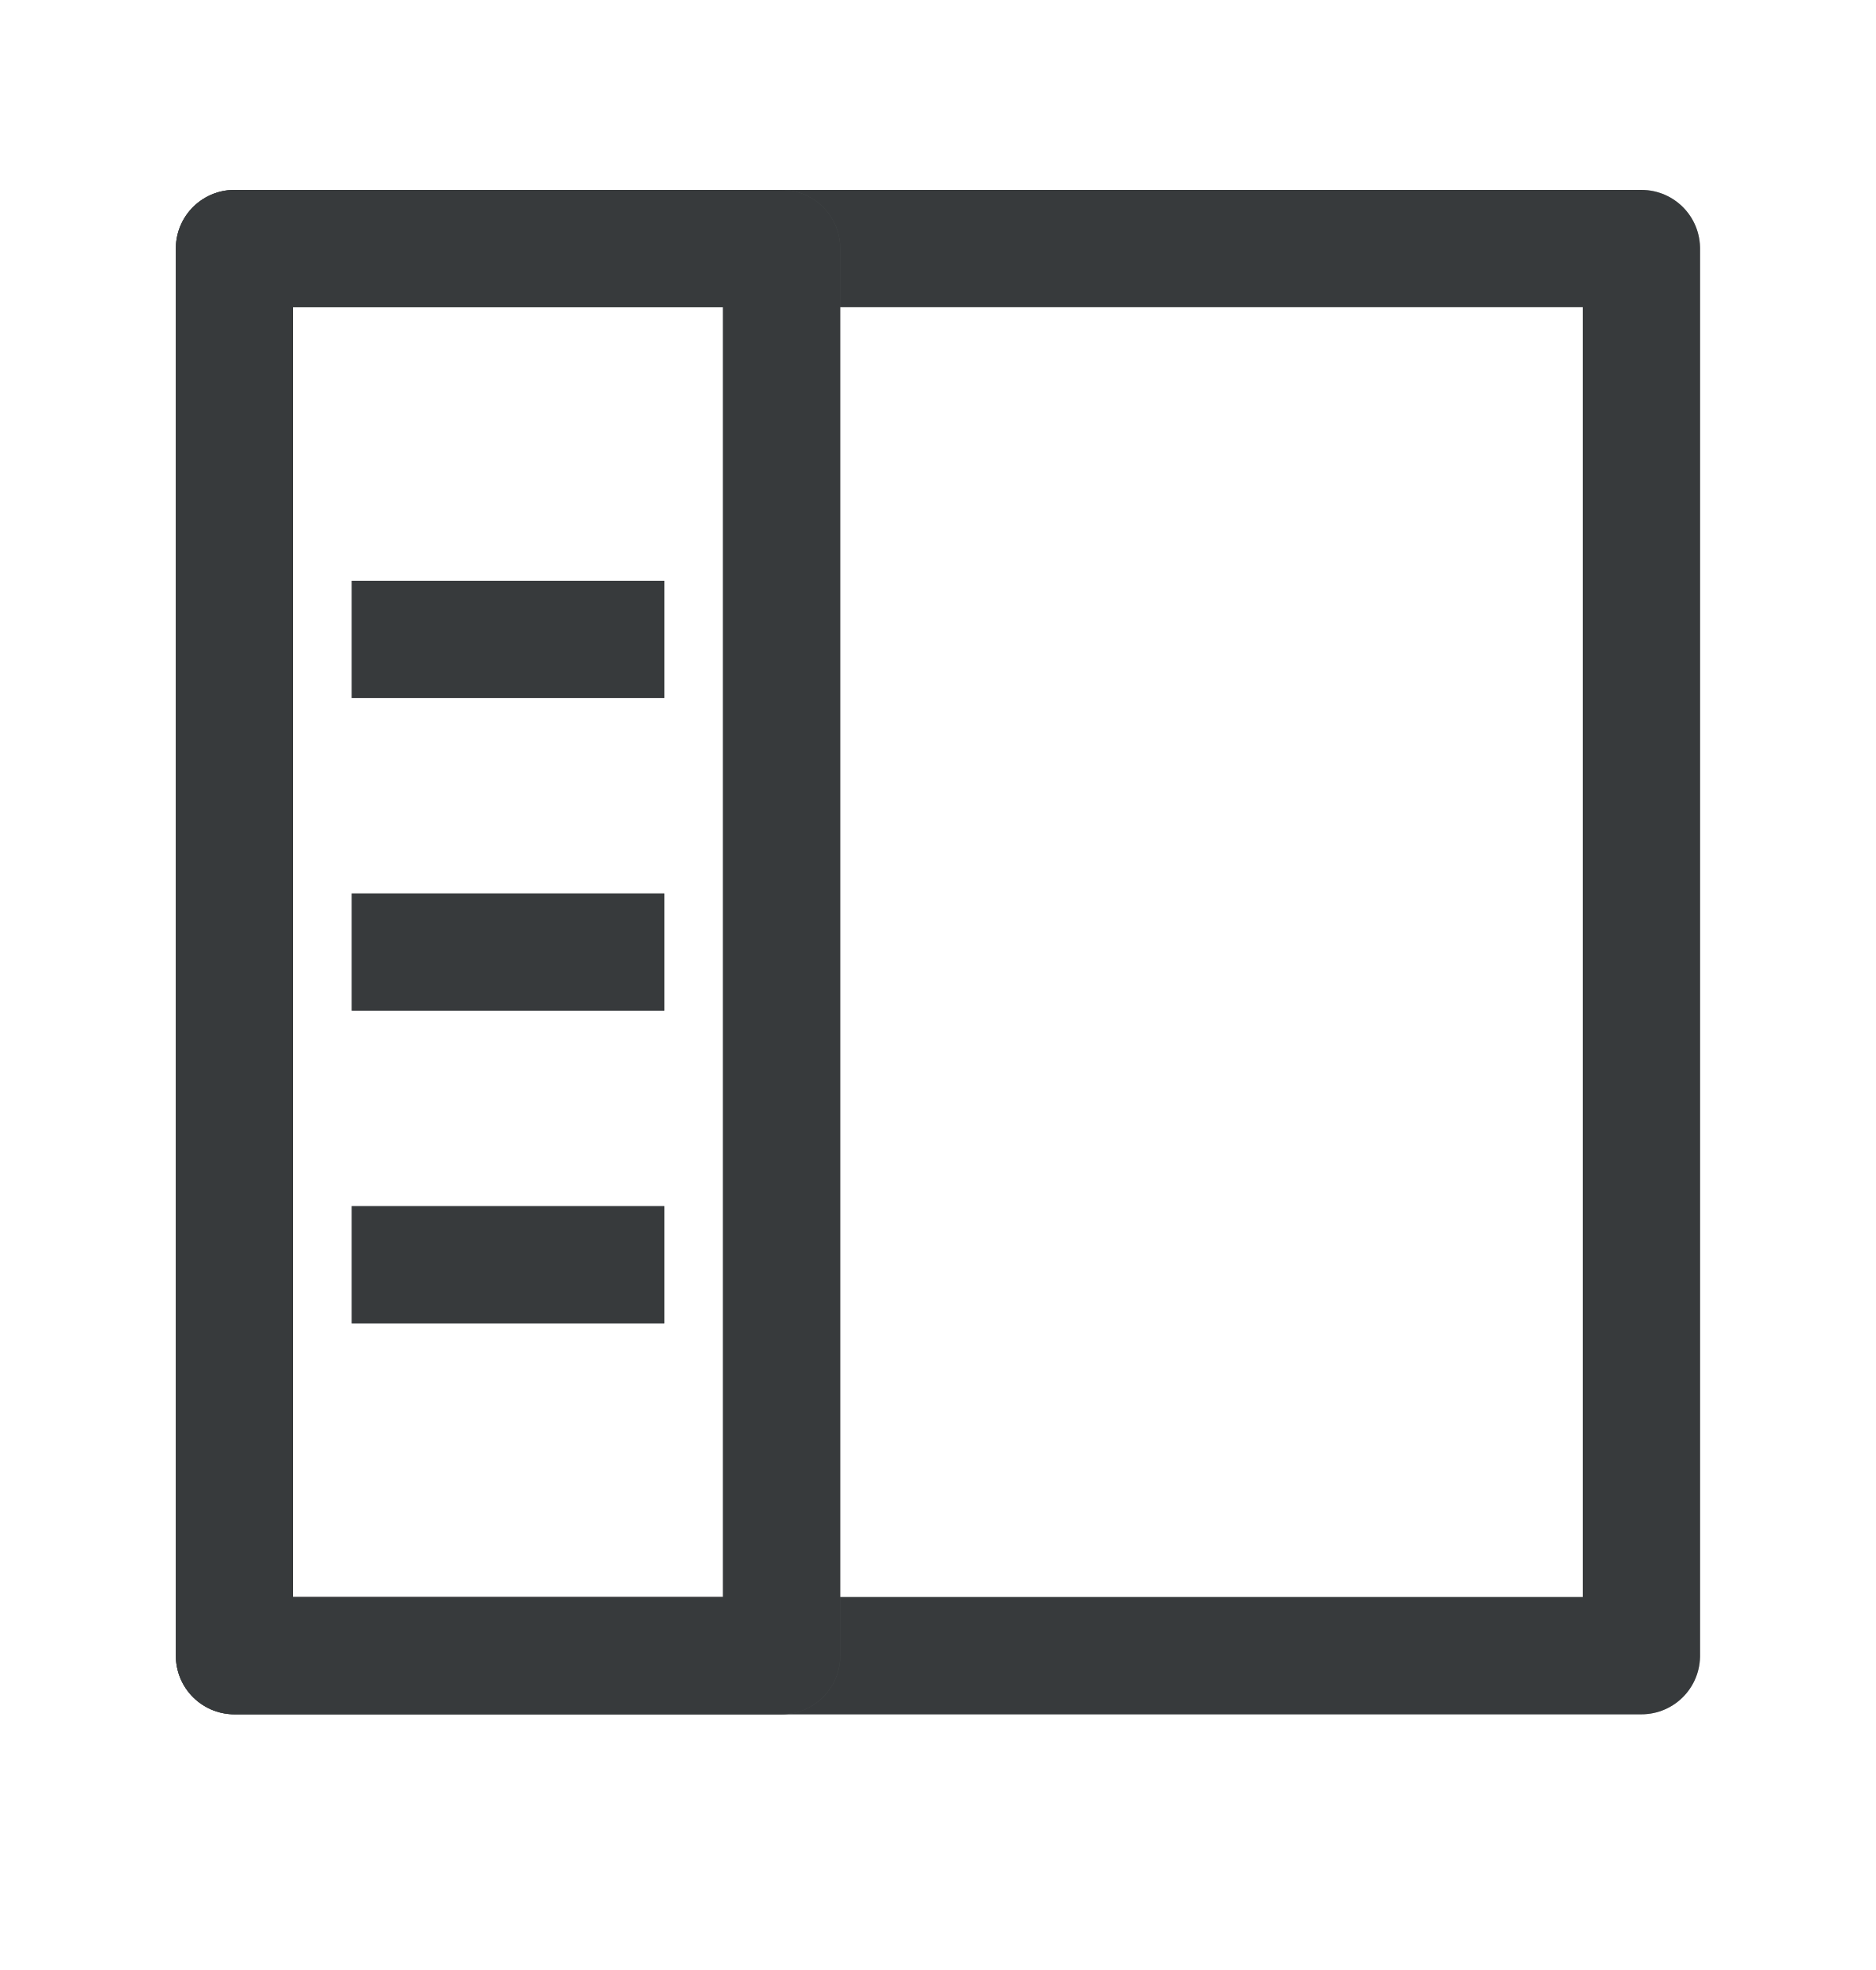
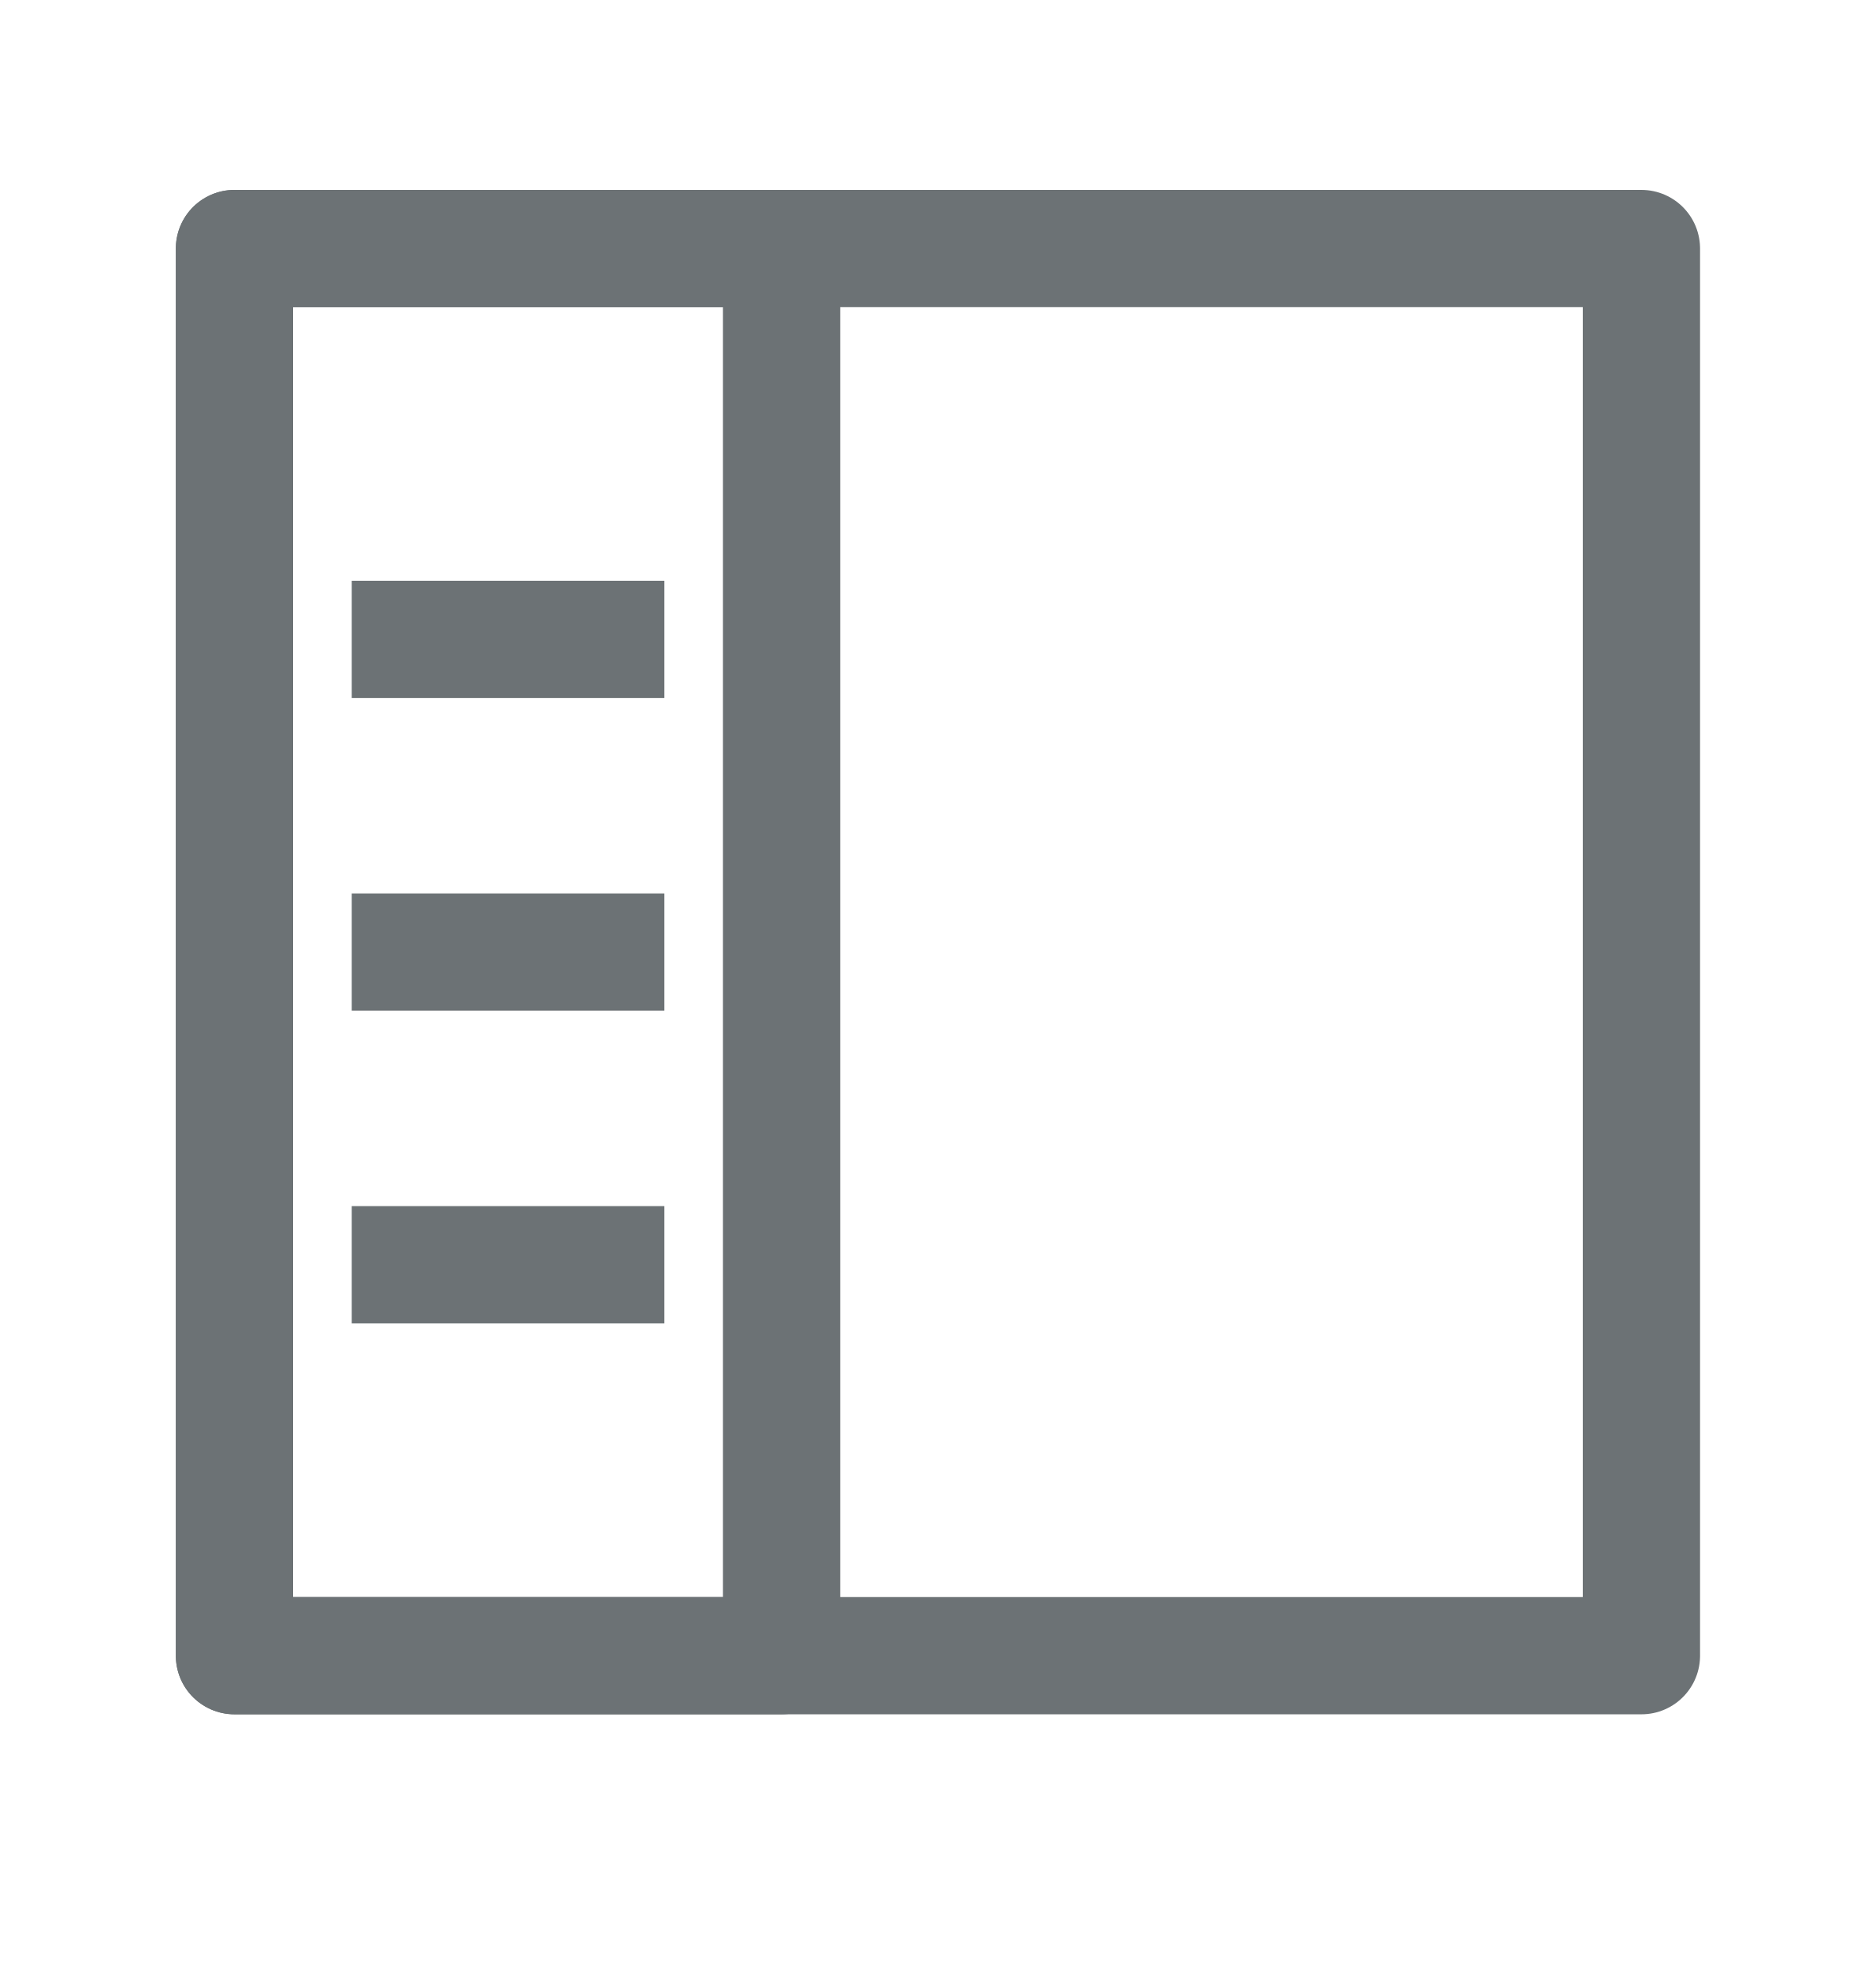
<svg xmlns="http://www.w3.org/2000/svg" width="20" height="21" viewBox="0 0 20 21" fill="none">
  <rect x="2.5" y="17.649" width="15" height="15" transform="rotate(-90 2.5 17.6494)" stroke="#6C7275" stroke-width="1.25" stroke-linejoin="round" />
-   <rect x="2.5" y="17.649" width="15" height="15" transform="rotate(-90 2.5 17.6494)" stroke="black" stroke-opacity="0.2" stroke-width="1.25" stroke-linejoin="round" />
-   <rect x="2.5" y="17.649" width="15" height="15" transform="rotate(-90 2.5 17.6494)" stroke="black" stroke-opacity="0.2" stroke-width="1.25" stroke-linejoin="round" />
-   <rect x="2.5" y="17.649" width="15" height="15" transform="rotate(-90 2.5 17.6494)" stroke="black" stroke-opacity="0.2" stroke-width="1.25" stroke-linejoin="round" />
  <rect x="2.5" y="17.649" width="15" height="5.833" transform="rotate(-90 2.5 17.6494)" stroke="#6C7275" stroke-width="1.25" stroke-linejoin="round" />
-   <rect x="2.5" y="17.649" width="15" height="5.833" transform="rotate(-90 2.5 17.6494)" stroke="black" stroke-opacity="0.2" stroke-width="1.25" stroke-linejoin="round" />
-   <rect x="2.5" y="17.649" width="15" height="5.833" transform="rotate(-90 2.5 17.6494)" stroke="black" stroke-opacity="0.2" stroke-width="1.25" stroke-linejoin="round" />
-   <rect x="2.5" y="17.649" width="15" height="5.833" transform="rotate(-90 2.5 17.6494)" stroke="black" stroke-opacity="0.2" stroke-width="1.25" stroke-linejoin="round" />
  <path d="M3.75 6.816H7.083" stroke="#6C7275" stroke-width="1.25" stroke-linejoin="round" />
-   <path d="M3.75 6.816H7.083" stroke="black" stroke-opacity="0.2" stroke-width="1.25" stroke-linejoin="round" />
-   <path d="M3.75 6.816H7.083" stroke="black" stroke-opacity="0.2" stroke-width="1.25" stroke-linejoin="round" />
-   <path d="M3.75 6.816H7.083" stroke="black" stroke-opacity="0.2" stroke-width="1.25" stroke-linejoin="round" />
  <path d="M3.75 13.482H7.083" stroke="#6C7275" stroke-width="1.25" stroke-linejoin="round" />
-   <path d="M3.75 13.482H7.083" stroke="black" stroke-opacity="0.2" stroke-width="1.25" stroke-linejoin="round" />
-   <path d="M3.75 13.482H7.083" stroke="black" stroke-opacity="0.2" stroke-width="1.25" stroke-linejoin="round" />
-   <path d="M3.75 13.482H7.083" stroke="black" stroke-opacity="0.2" stroke-width="1.25" stroke-linejoin="round" />
  <path d="M3.75 10.149H7.083" stroke="#6C7275" stroke-width="1.25" stroke-linejoin="round" />
-   <path d="M3.75 10.149H7.083" stroke="black" stroke-opacity="0.2" stroke-width="1.25" stroke-linejoin="round" />
-   <path d="M3.75 10.149H7.083" stroke="black" stroke-opacity="0.2" stroke-width="1.25" stroke-linejoin="round" />
-   <path d="M3.75 10.149H7.083" stroke="black" stroke-opacity="0.2" stroke-width="1.25" stroke-linejoin="round" />
</svg>
